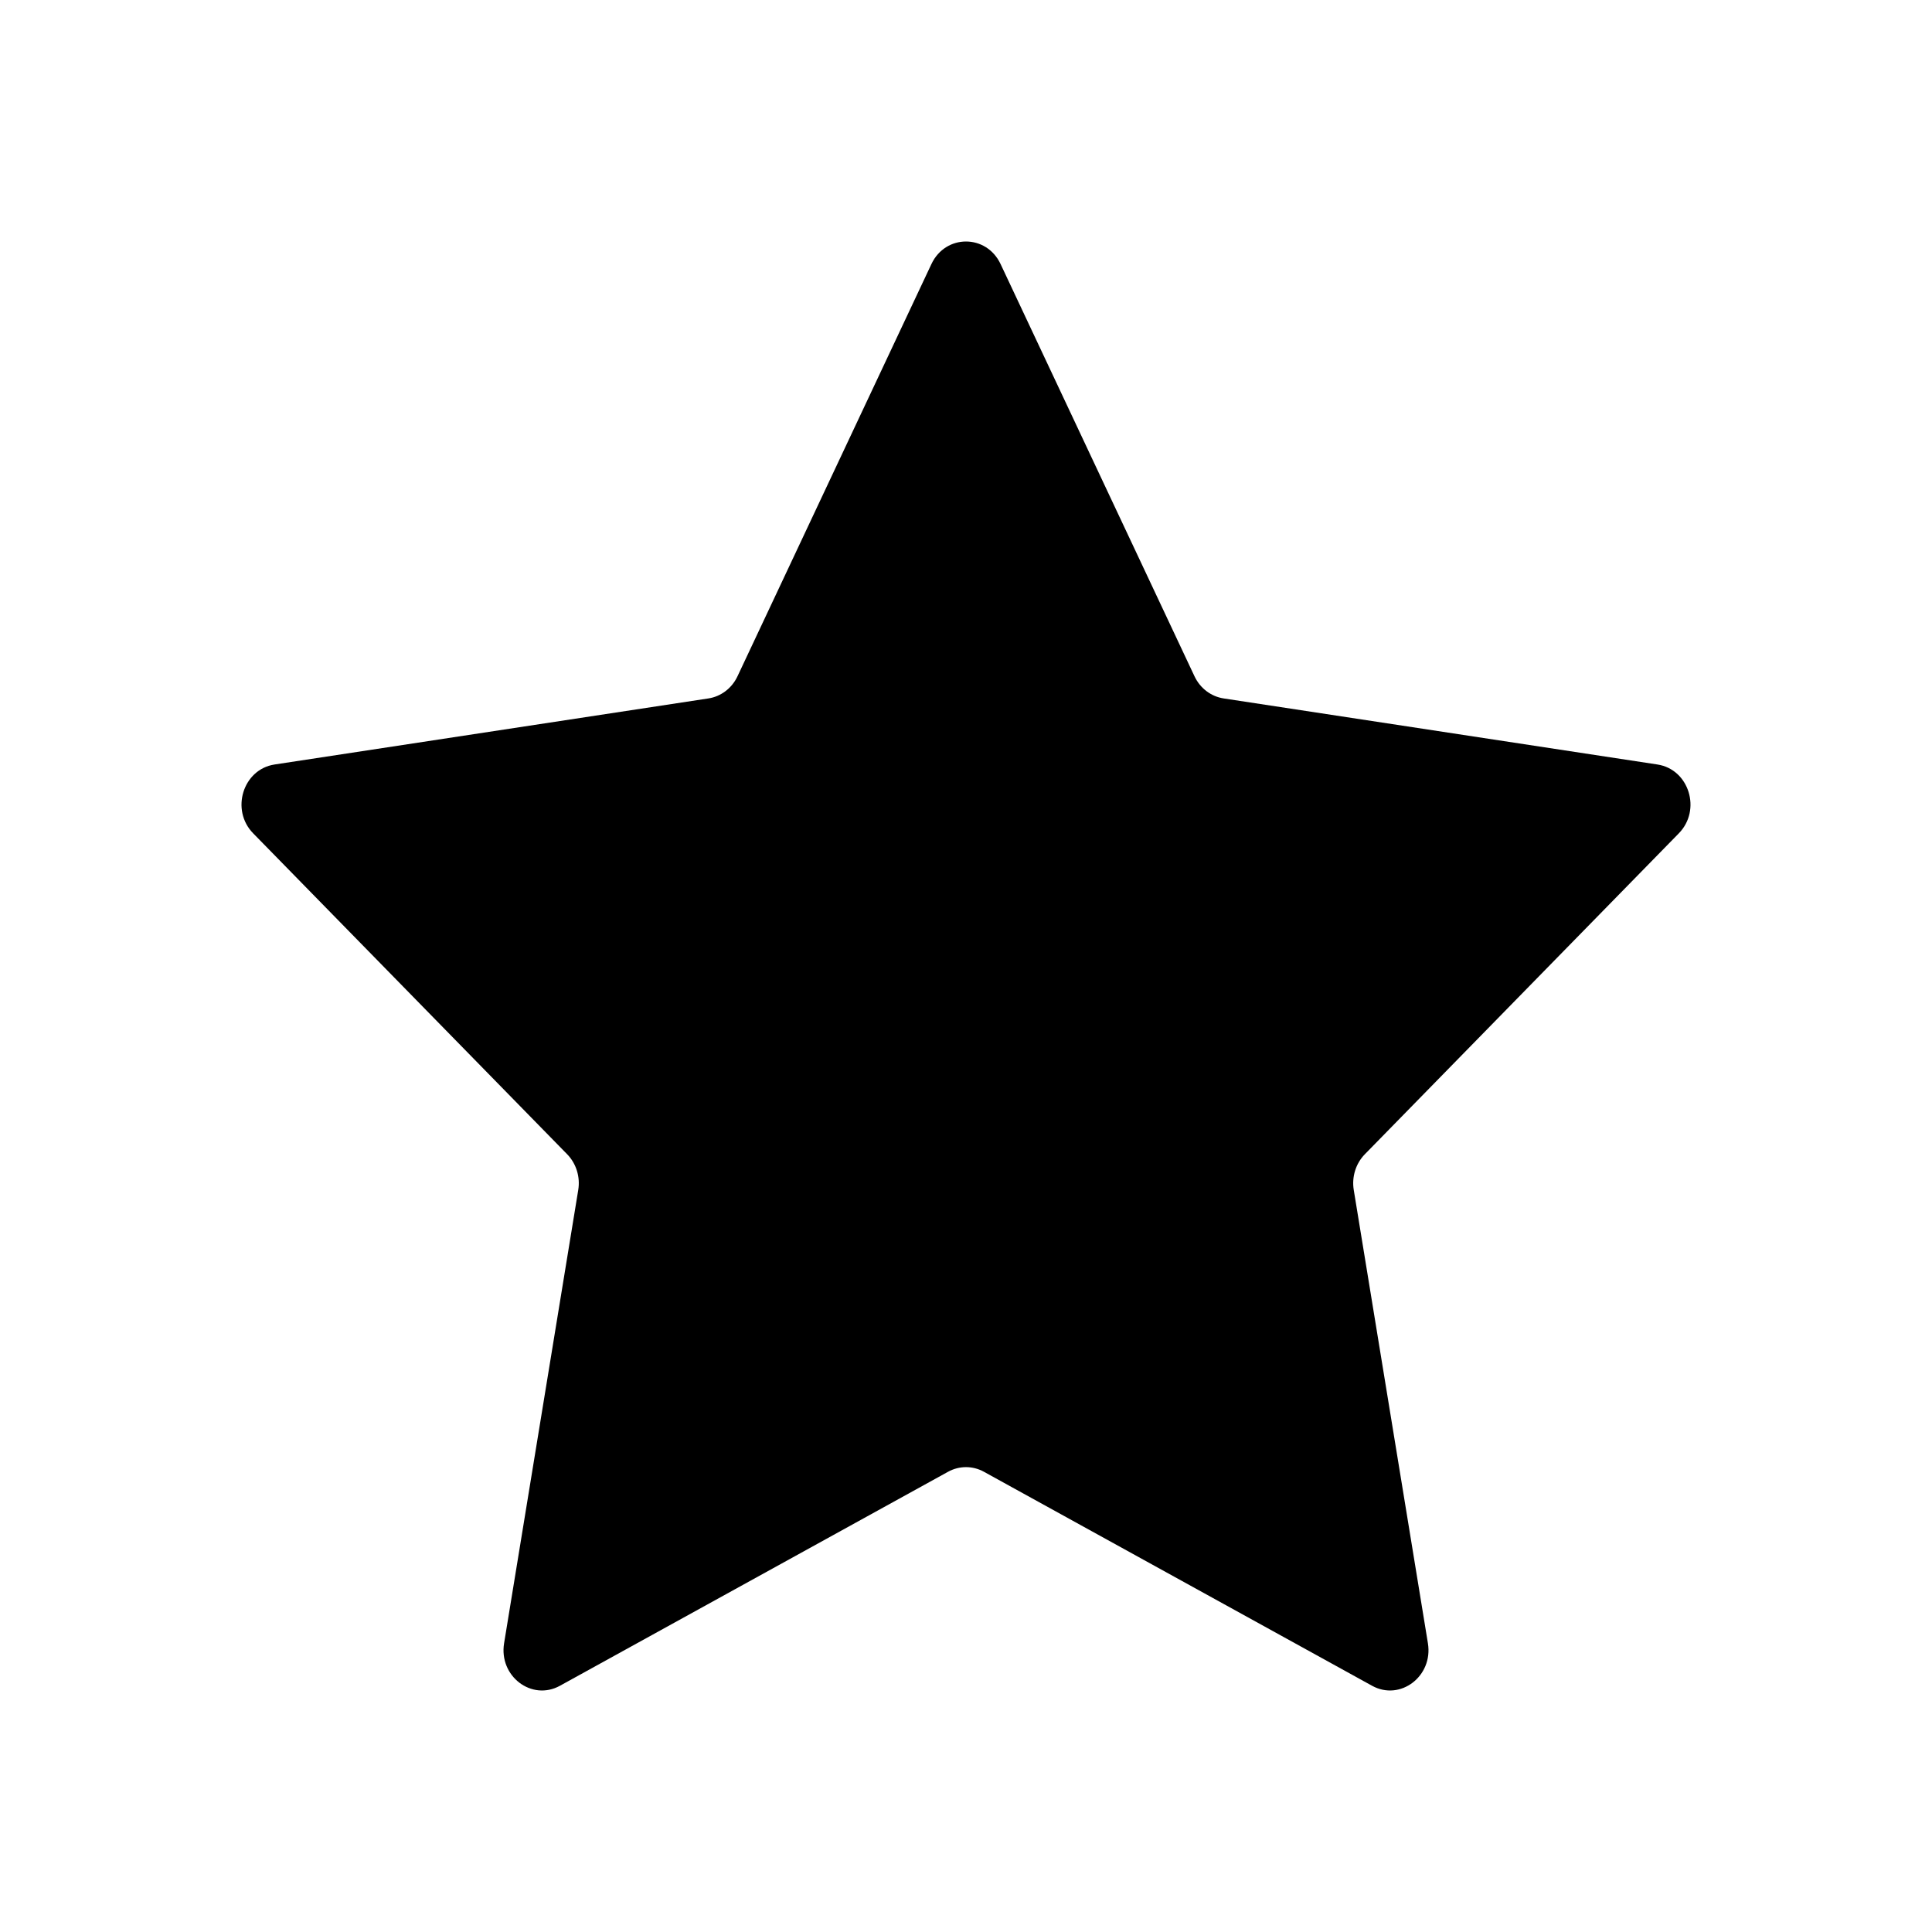
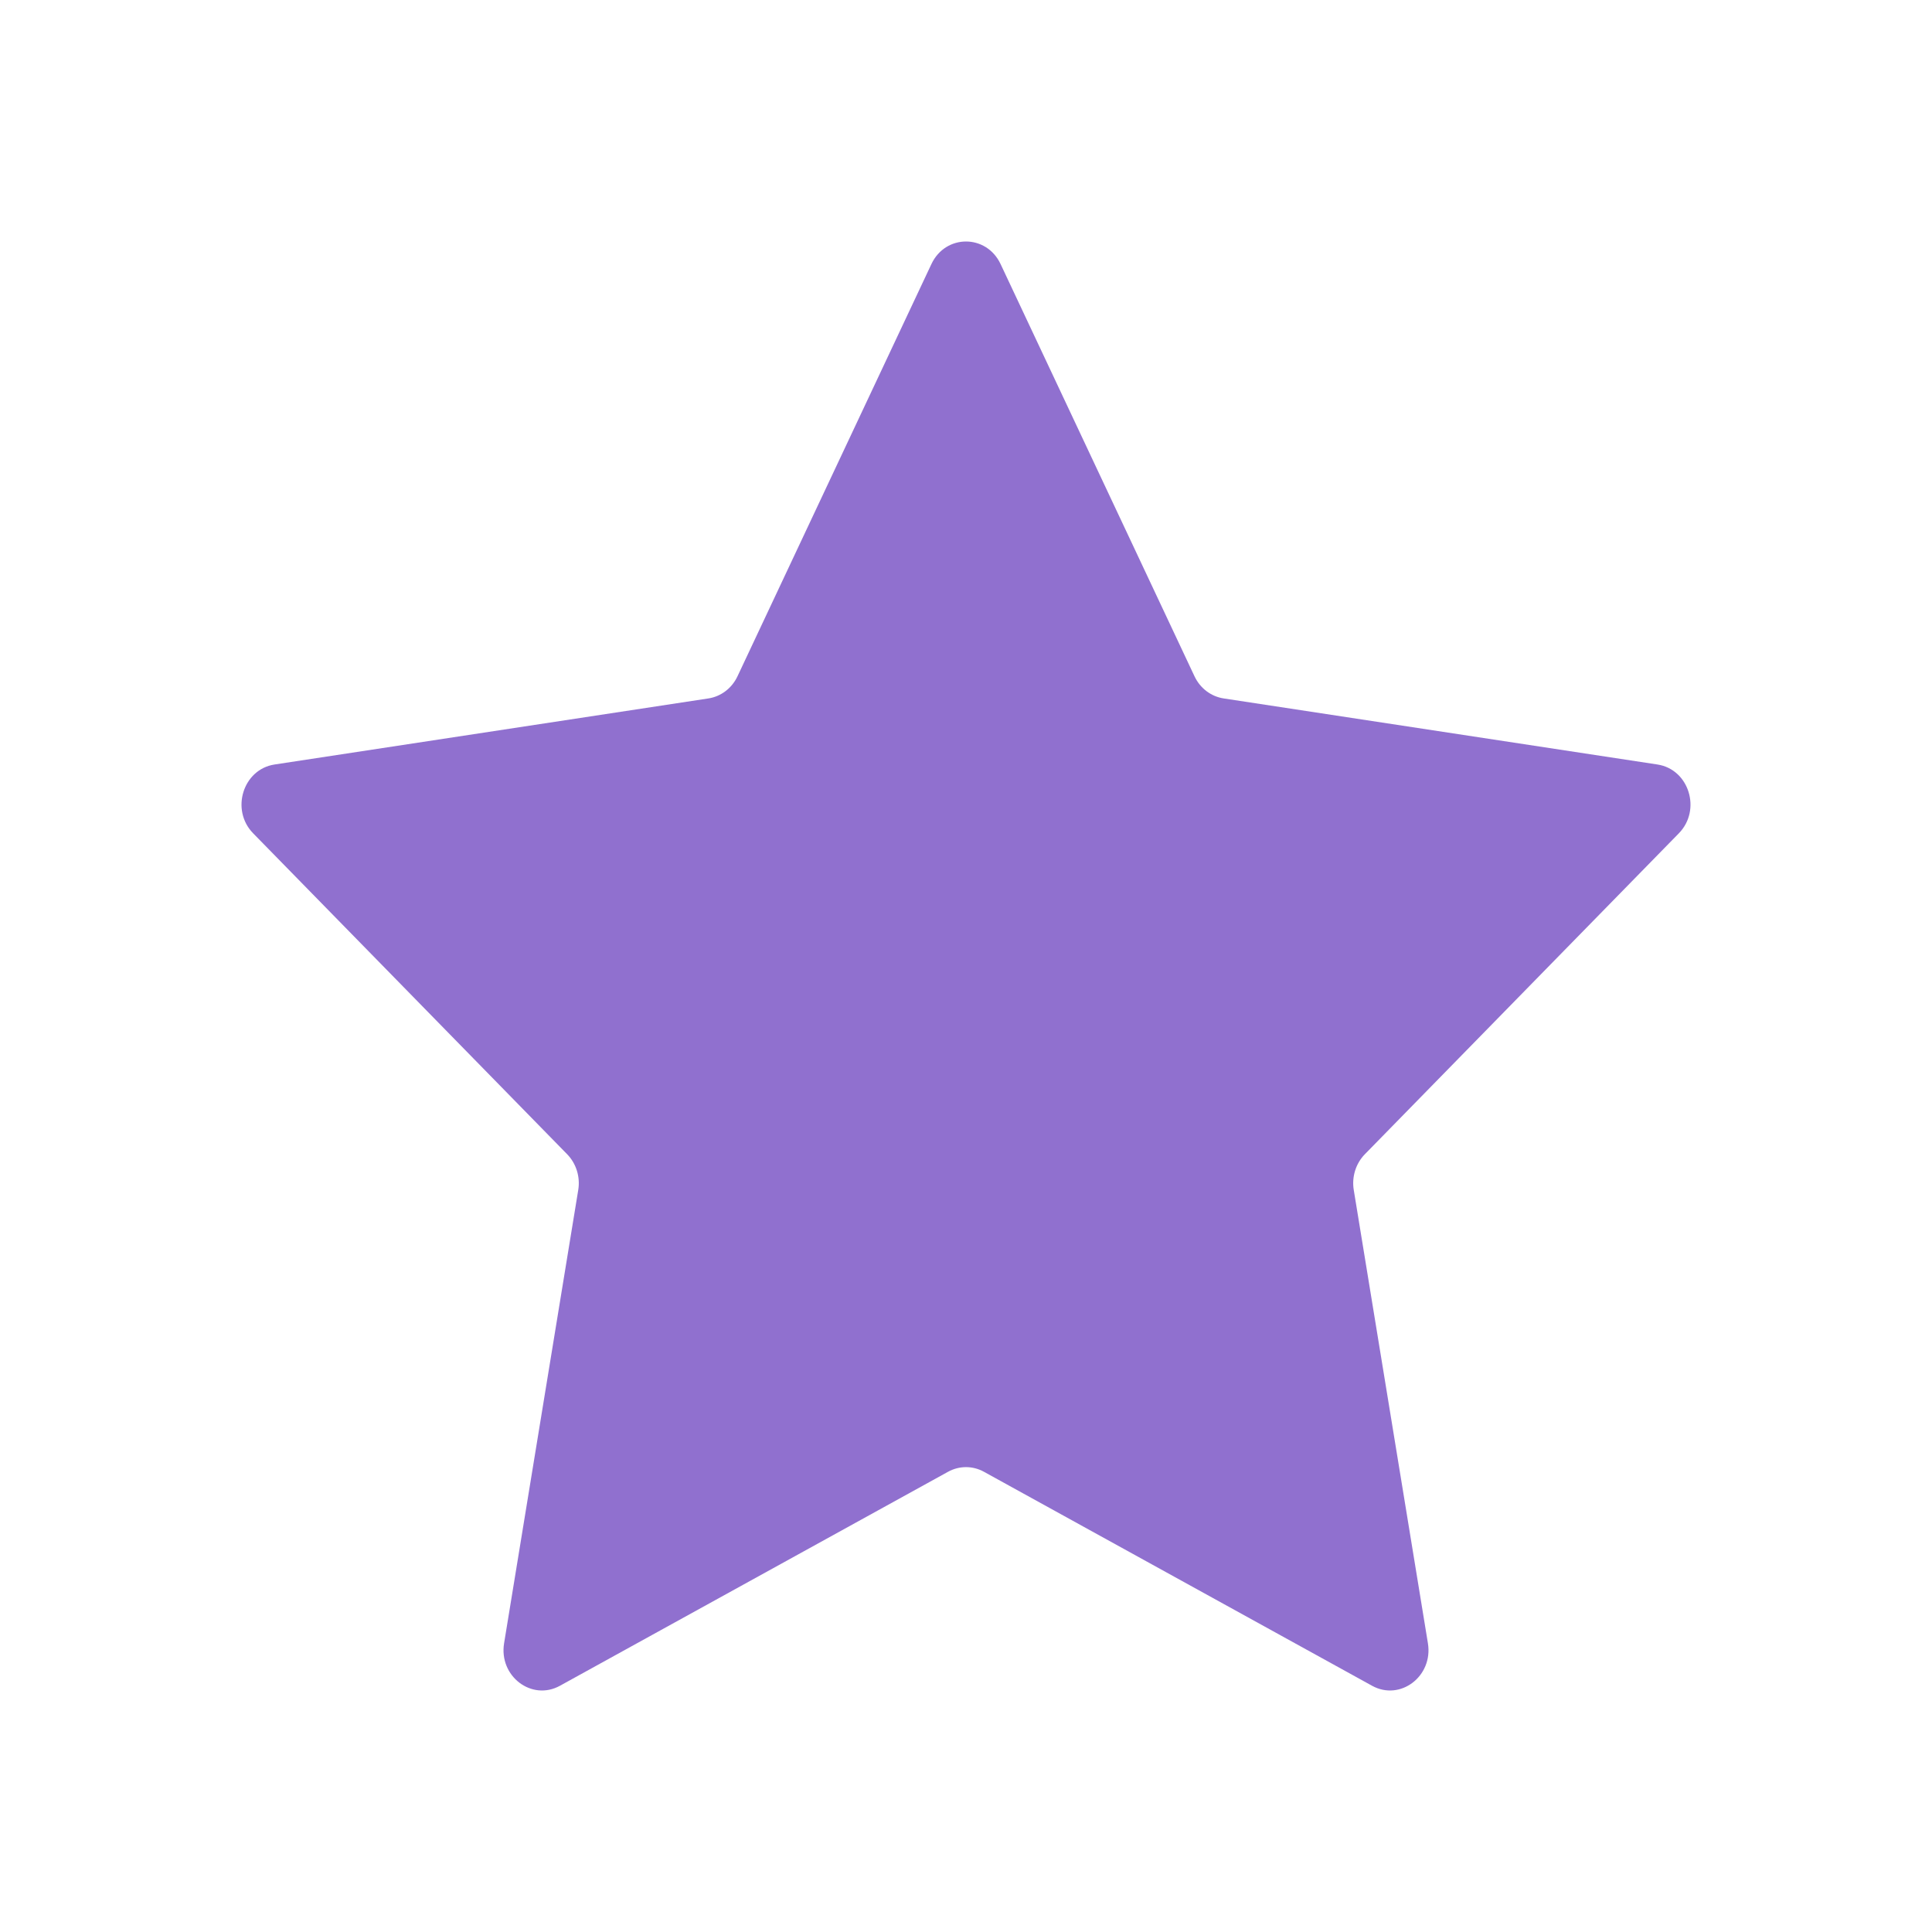
- <svg xmlns="http://www.w3.org/2000/svg" width="24" height="24" viewBox="0 0 24 24" fill="#000">
-   <path d="M11.571 3.279C11.747 2.907 12.253 2.907 12.429 3.279L14.839 8.402C14.909 8.55 15.044 8.652 15.2 8.676L20.59 9.497C20.982 9.557 21.139 10.062 20.855 10.352L16.954 14.339C16.842 14.454 16.79 14.62 16.817 14.783L17.738 20.413C17.805 20.822 17.395 21.135 17.044 20.941L12.223 18.283C12.083 18.206 11.917 18.206 11.777 18.283L6.956 20.941C6.605 21.135 6.195 20.822 6.262 20.413L7.183 14.783C7.21 14.62 7.158 14.454 7.046 14.339L3.145 10.352C2.861 10.062 3.018 9.557 3.41 9.497L8.801 8.676C8.956 8.652 9.091 8.55 9.161 8.402L11.571 3.279Z" />
+ <svg xmlns="http://www.w3.org/2000/svg" width="24" height="24" viewBox="0 0 24 24" fill="none">
+   <path d="M11.571 3.279C11.747 2.907 12.253 2.907 12.429 3.279L14.839 8.402C14.909 8.55 15.044 8.652 15.2 8.676L20.59 9.497C20.982 9.557 21.139 10.062 20.855 10.352L16.954 14.339C16.842 14.454 16.79 14.62 16.817 14.783L17.738 20.413C17.805 20.822 17.395 21.135 17.044 20.941L12.223 18.283C12.083 18.206 11.917 18.206 11.777 18.283L6.956 20.941C6.605 21.135 6.195 20.822 6.262 20.413L7.183 14.783C7.21 14.62 7.158 14.454 7.046 14.339L3.145 10.352C2.861 10.062 3.018 9.557 3.41 9.497L8.801 8.676C8.956 8.652 9.091 8.55 9.161 8.402L11.571 3.279Z" fill="#9070CF" />
</svg>
